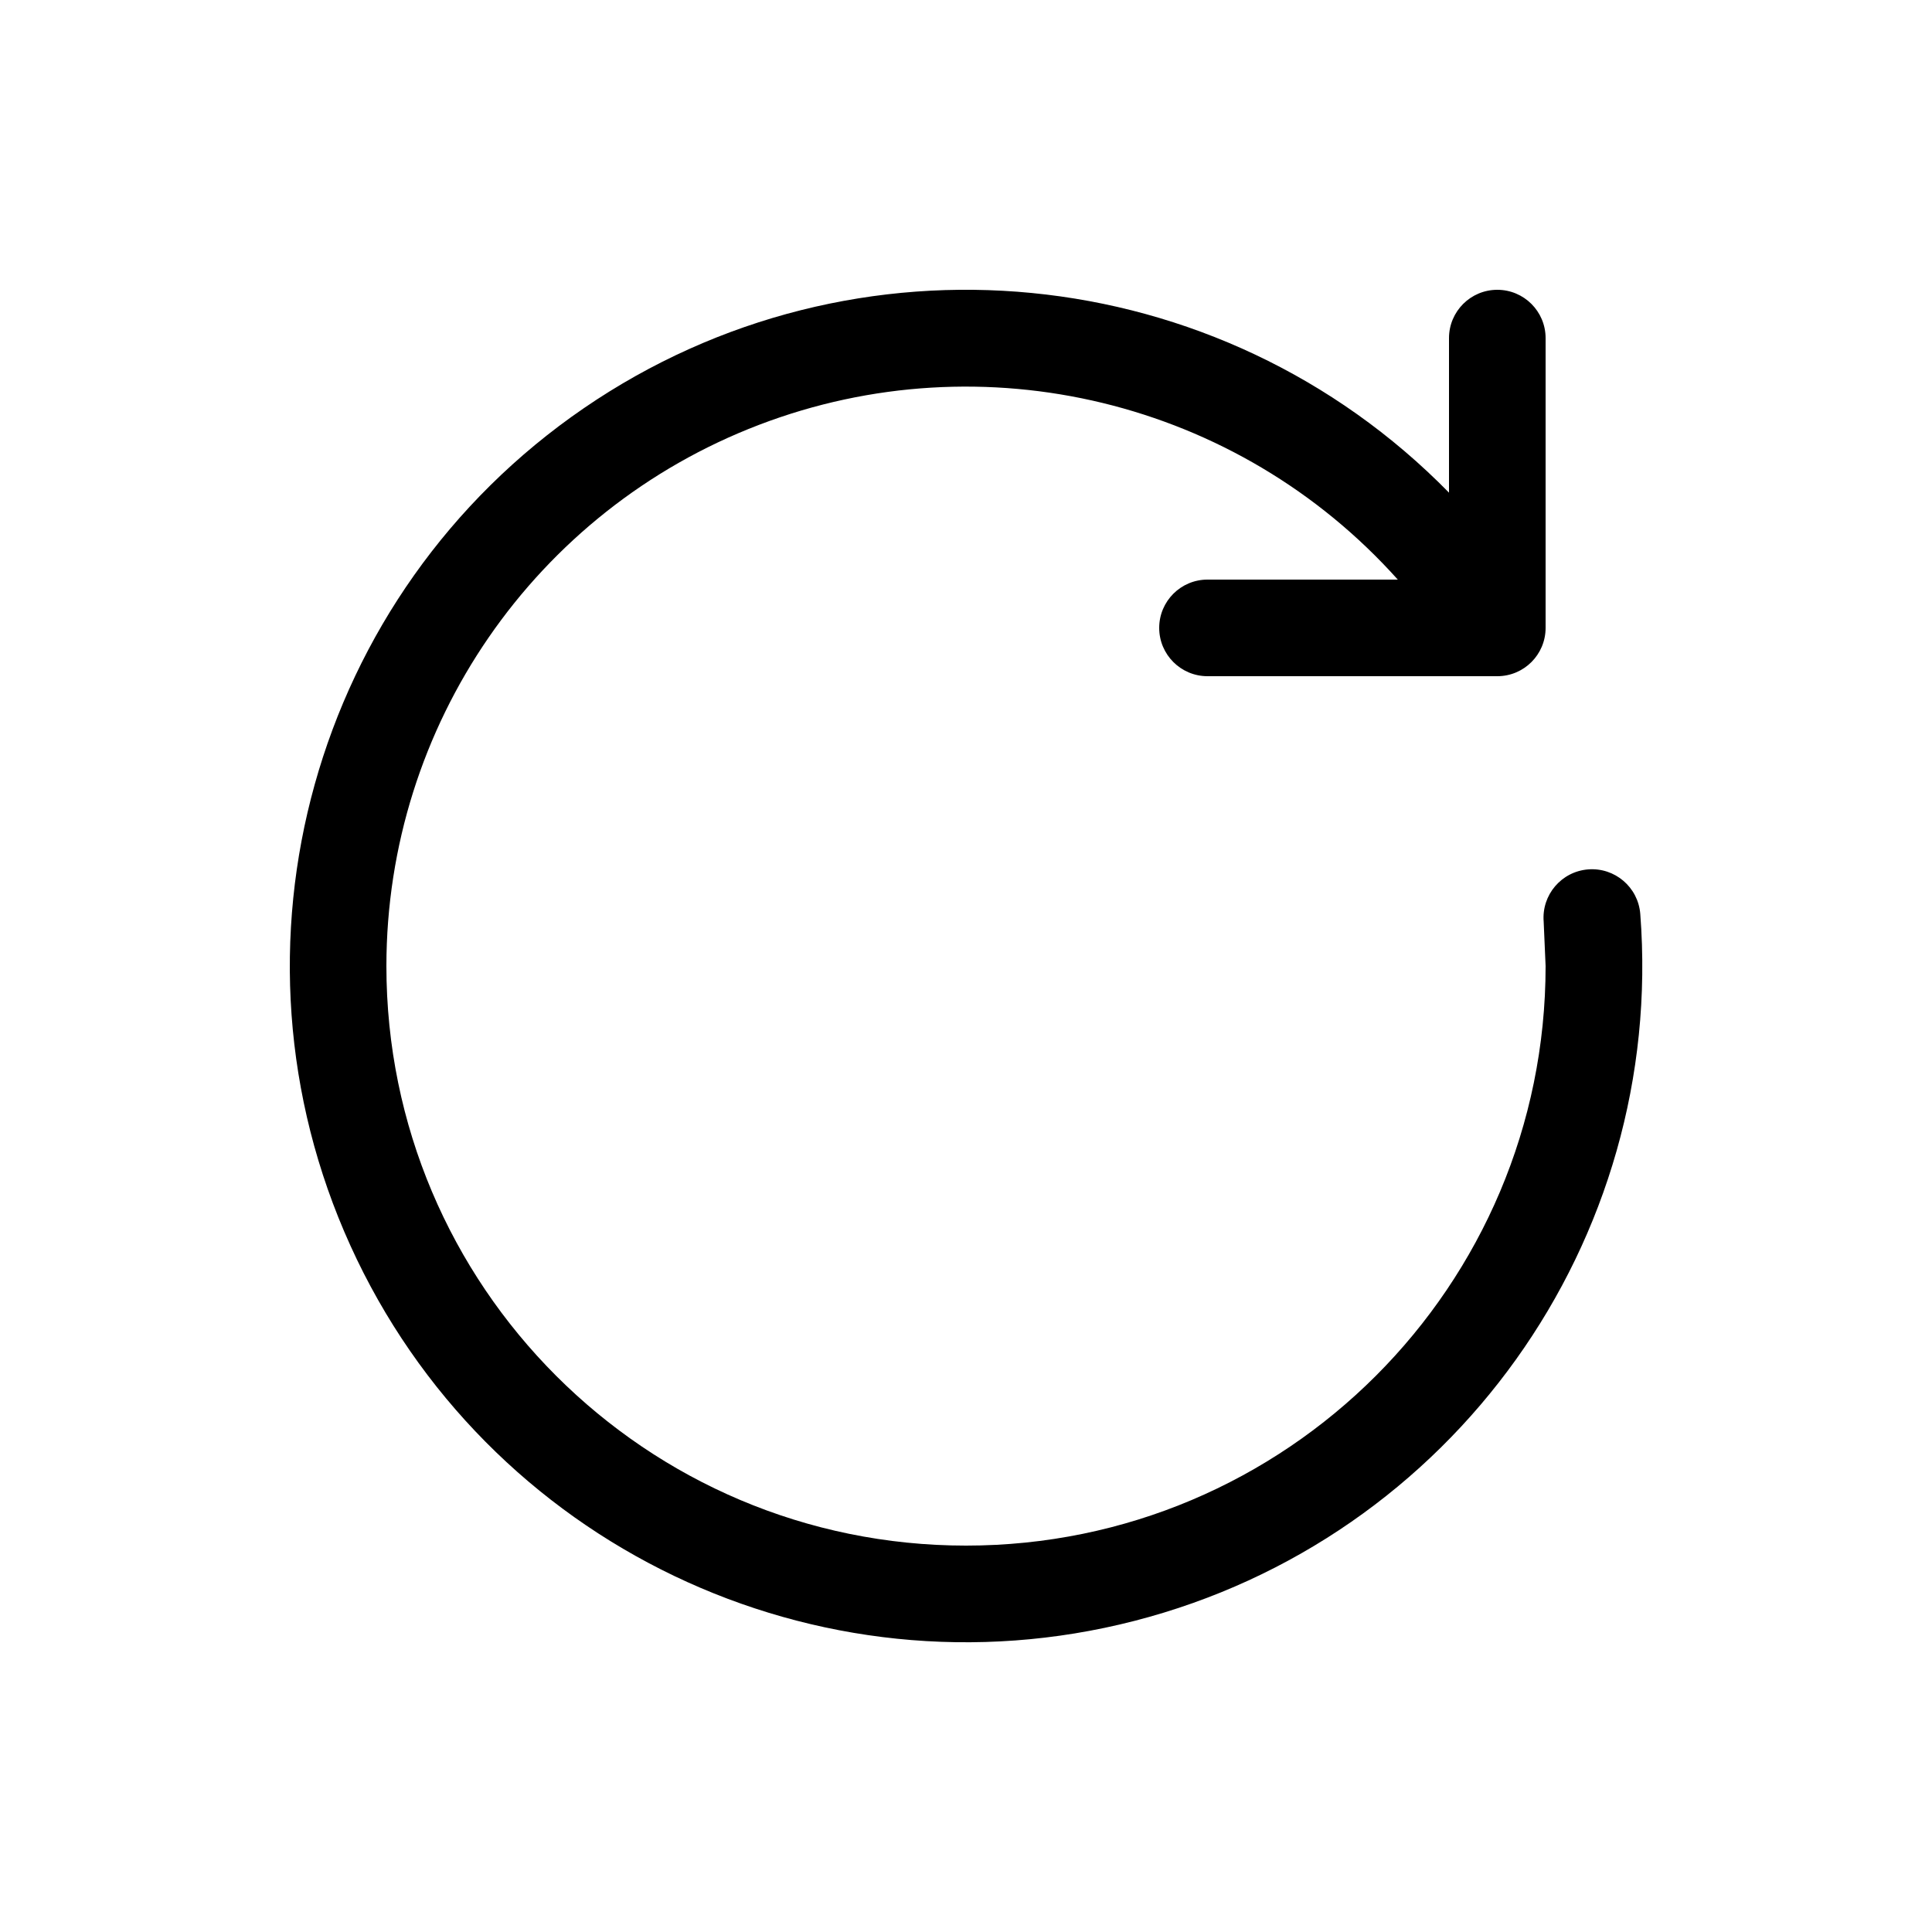
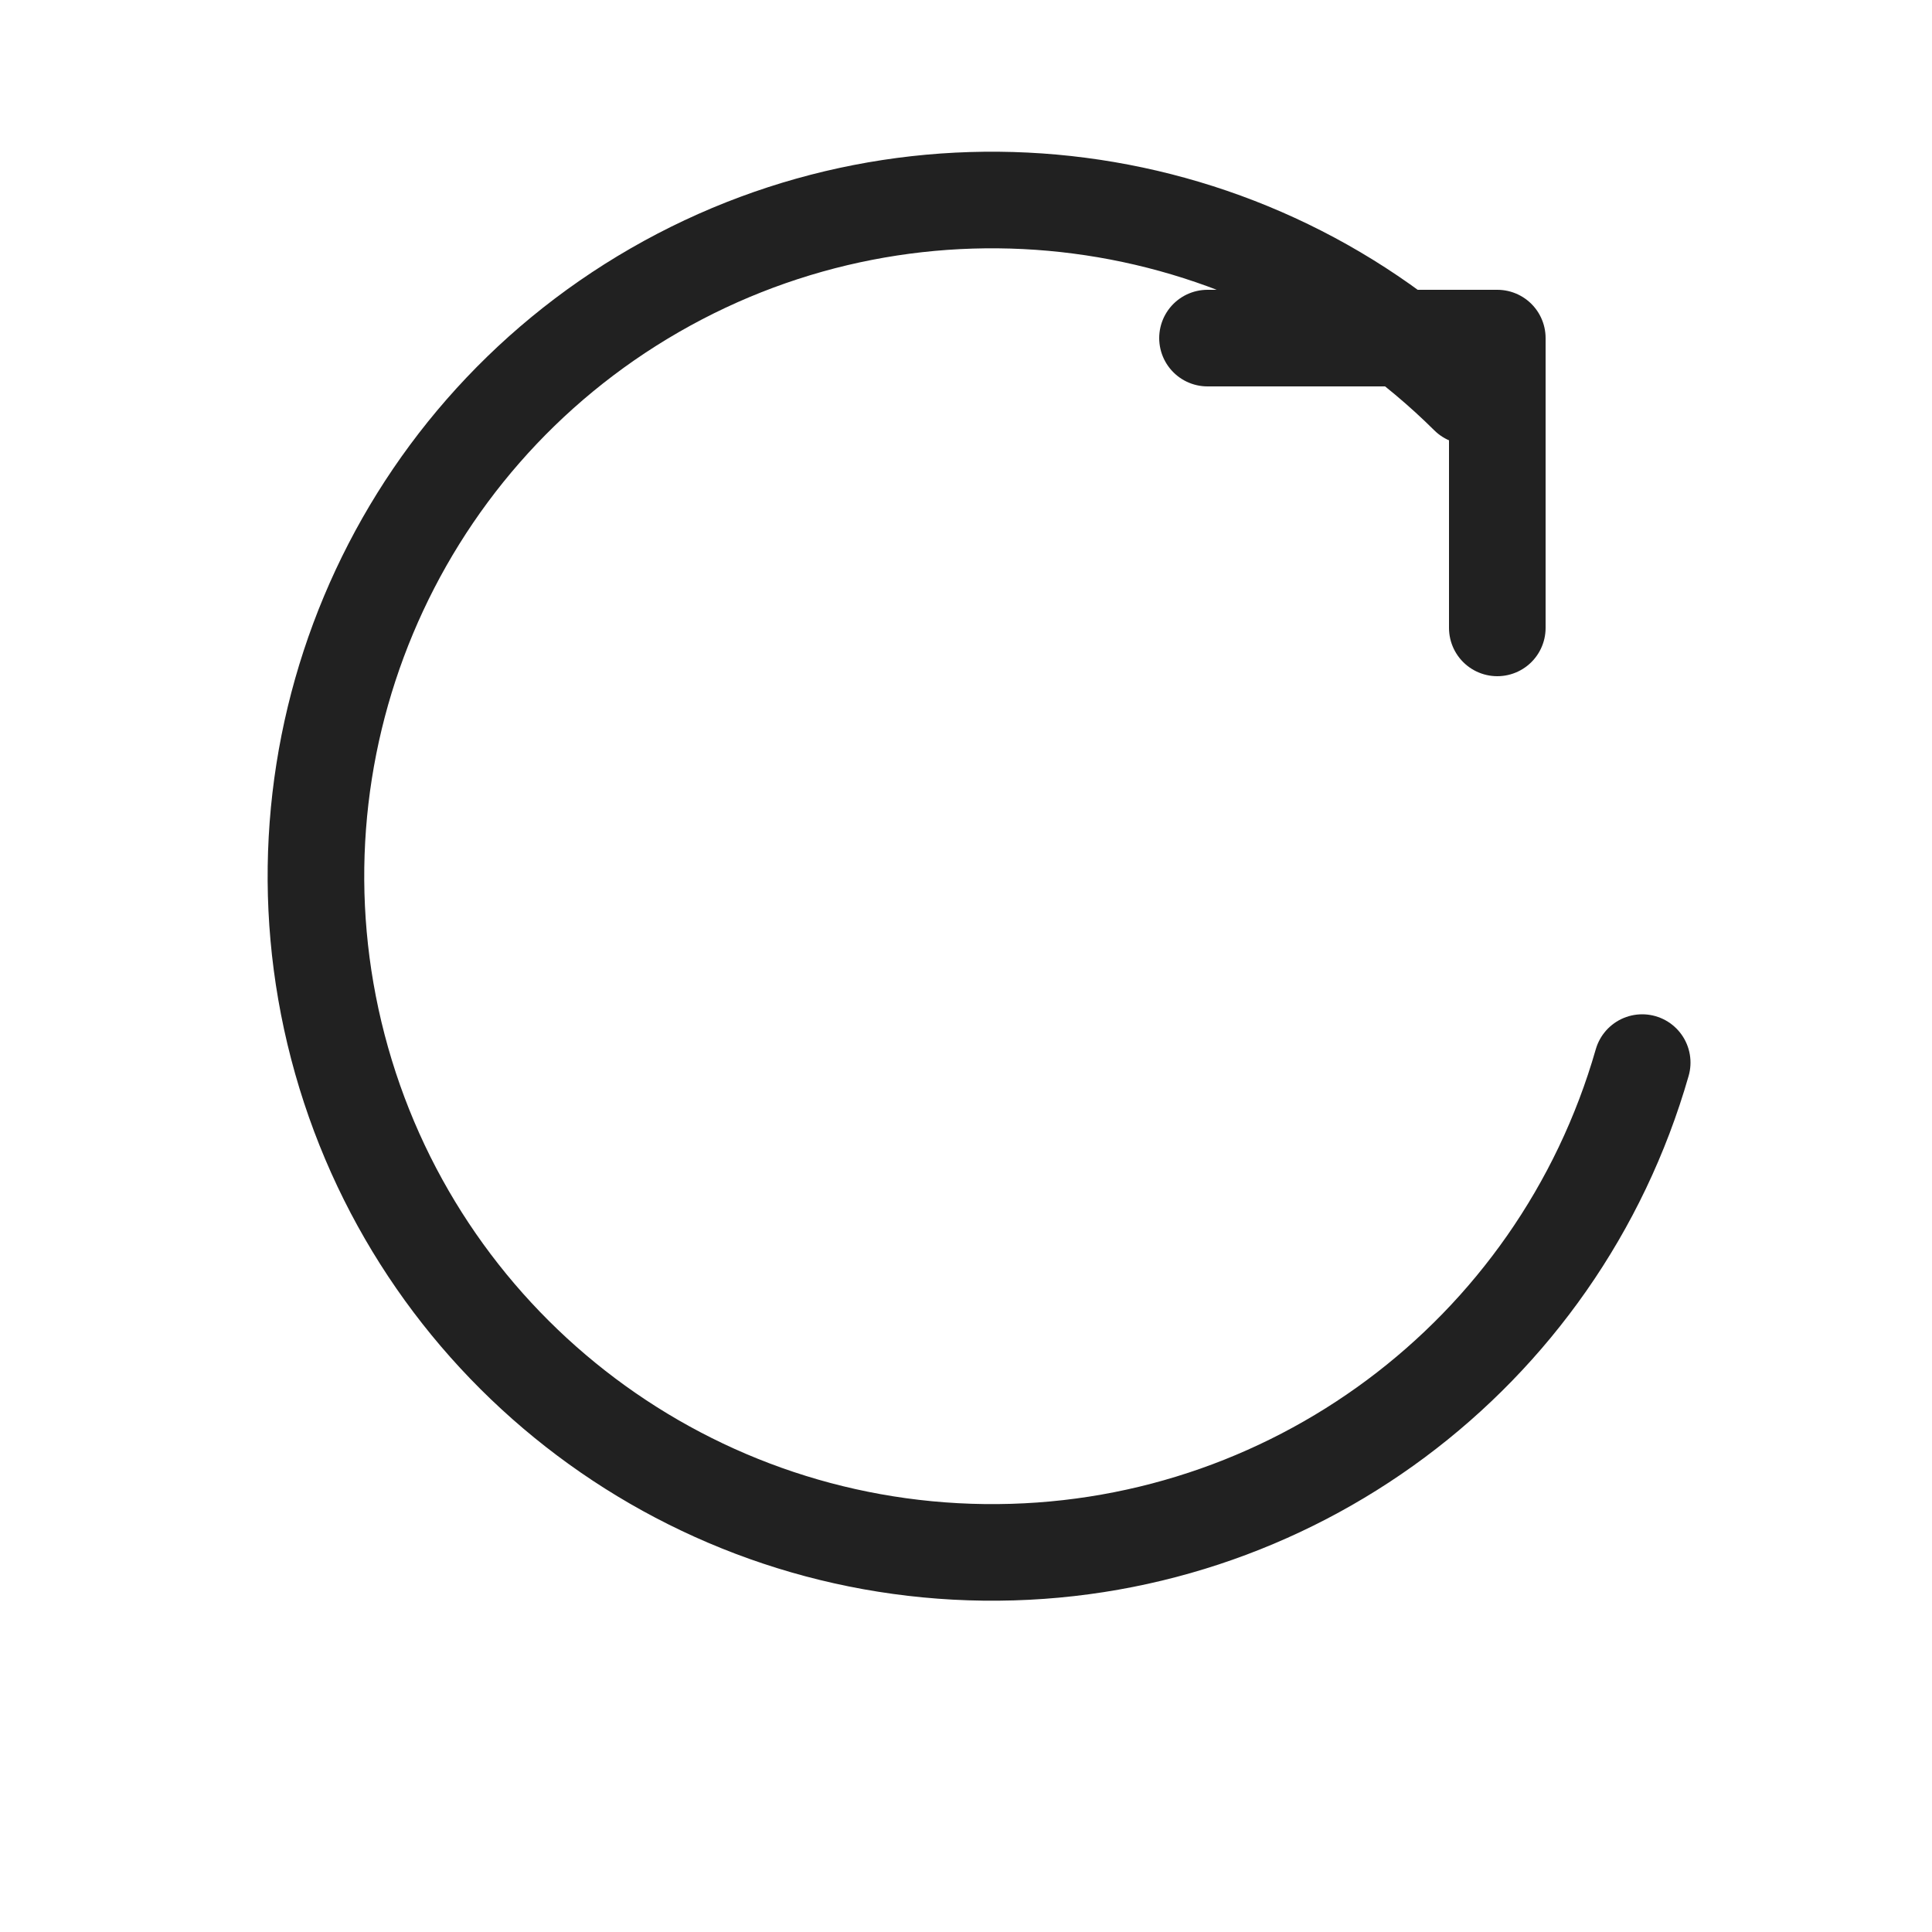
<svg xmlns="http://www.w3.org/2000/svg" width="20" height="20" viewBox="0 0 20 20" fill="none">
-   <path fill="currentColor" d="M4 10a6 6 0 0 1 10.47-4H12.5a.5.5 0 0 0 0 1h3a.5.5 0 0 0 .5-.5v-3a.5.5 0 0 0-1 0v1.6a7 7 0 1 0 1.98 4.36.5.5 0 1 0-1 .08L16 10a6 6 0 0 1-12 0" />
+   <g stroke="#212121" stroke-width="1" stroke-linecap="round" stroke-linejoin="round" vector-effect="non-scaling-stroke">
+     <path d="M15.5 6.5V3.5M15.5 3.5H12.5" />
+     <path d="M15.2 4.1A7 7 0 1 0 17 11" />
+   </g>
</svg>
